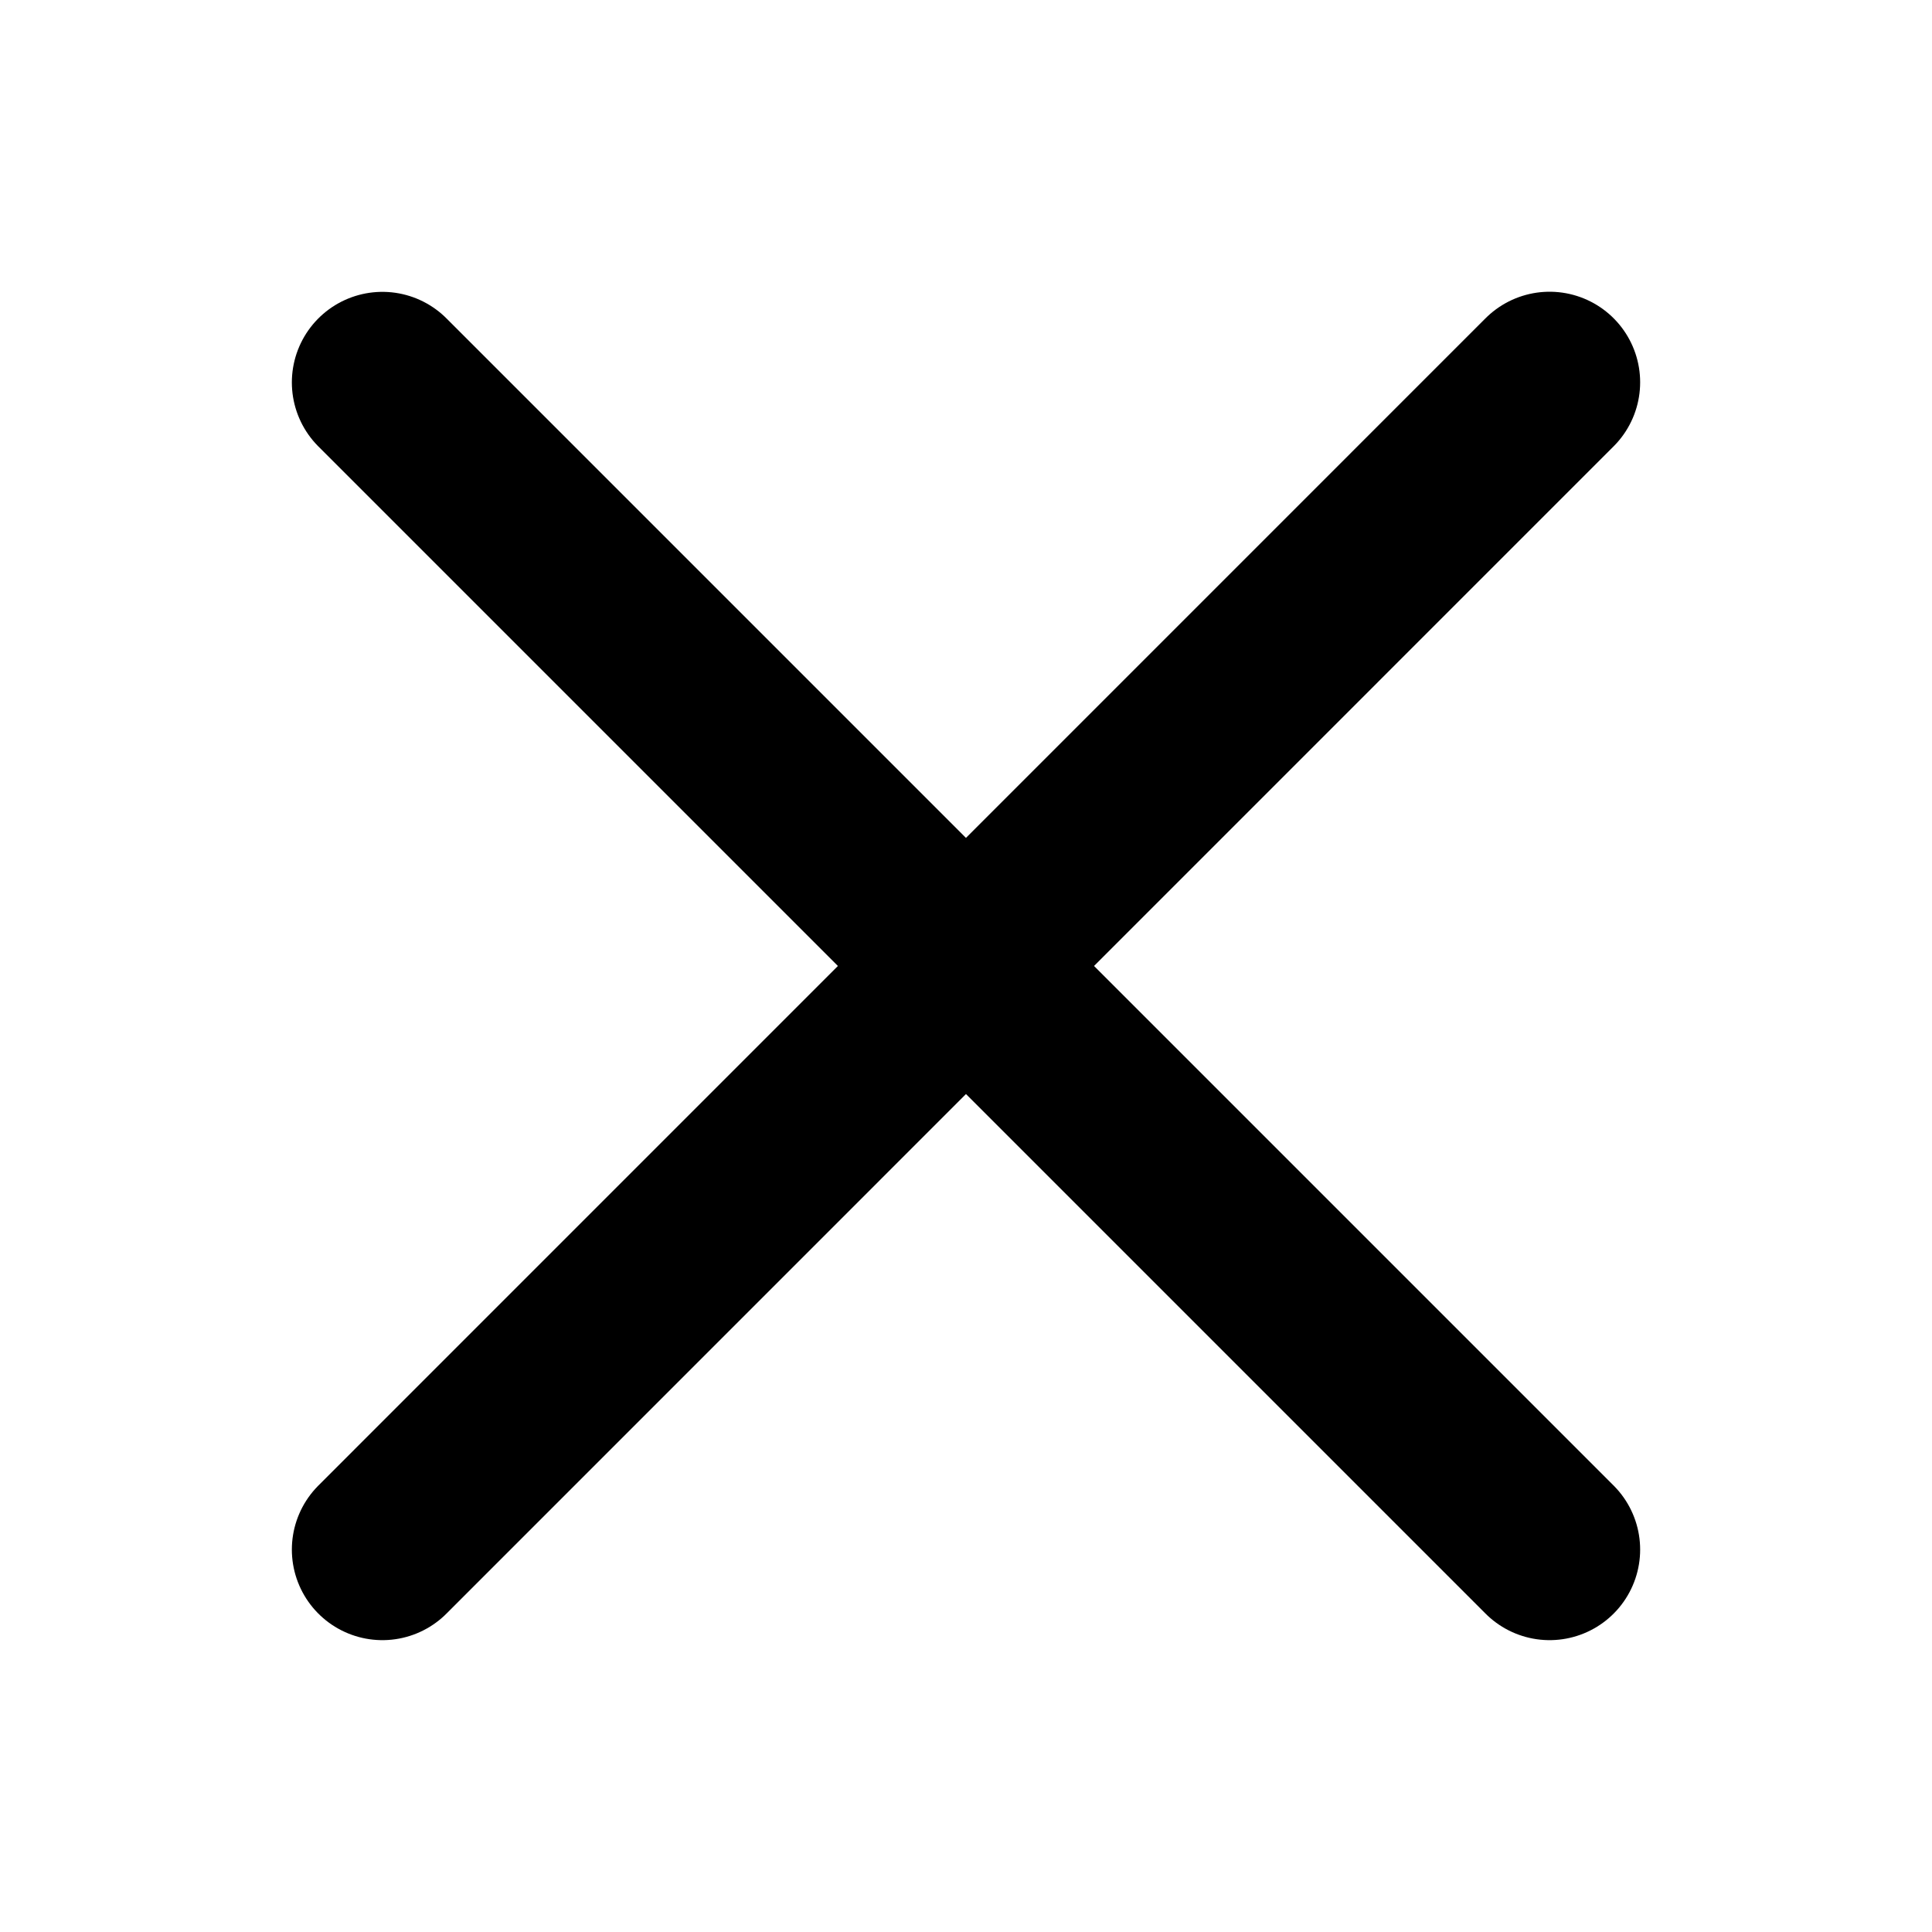
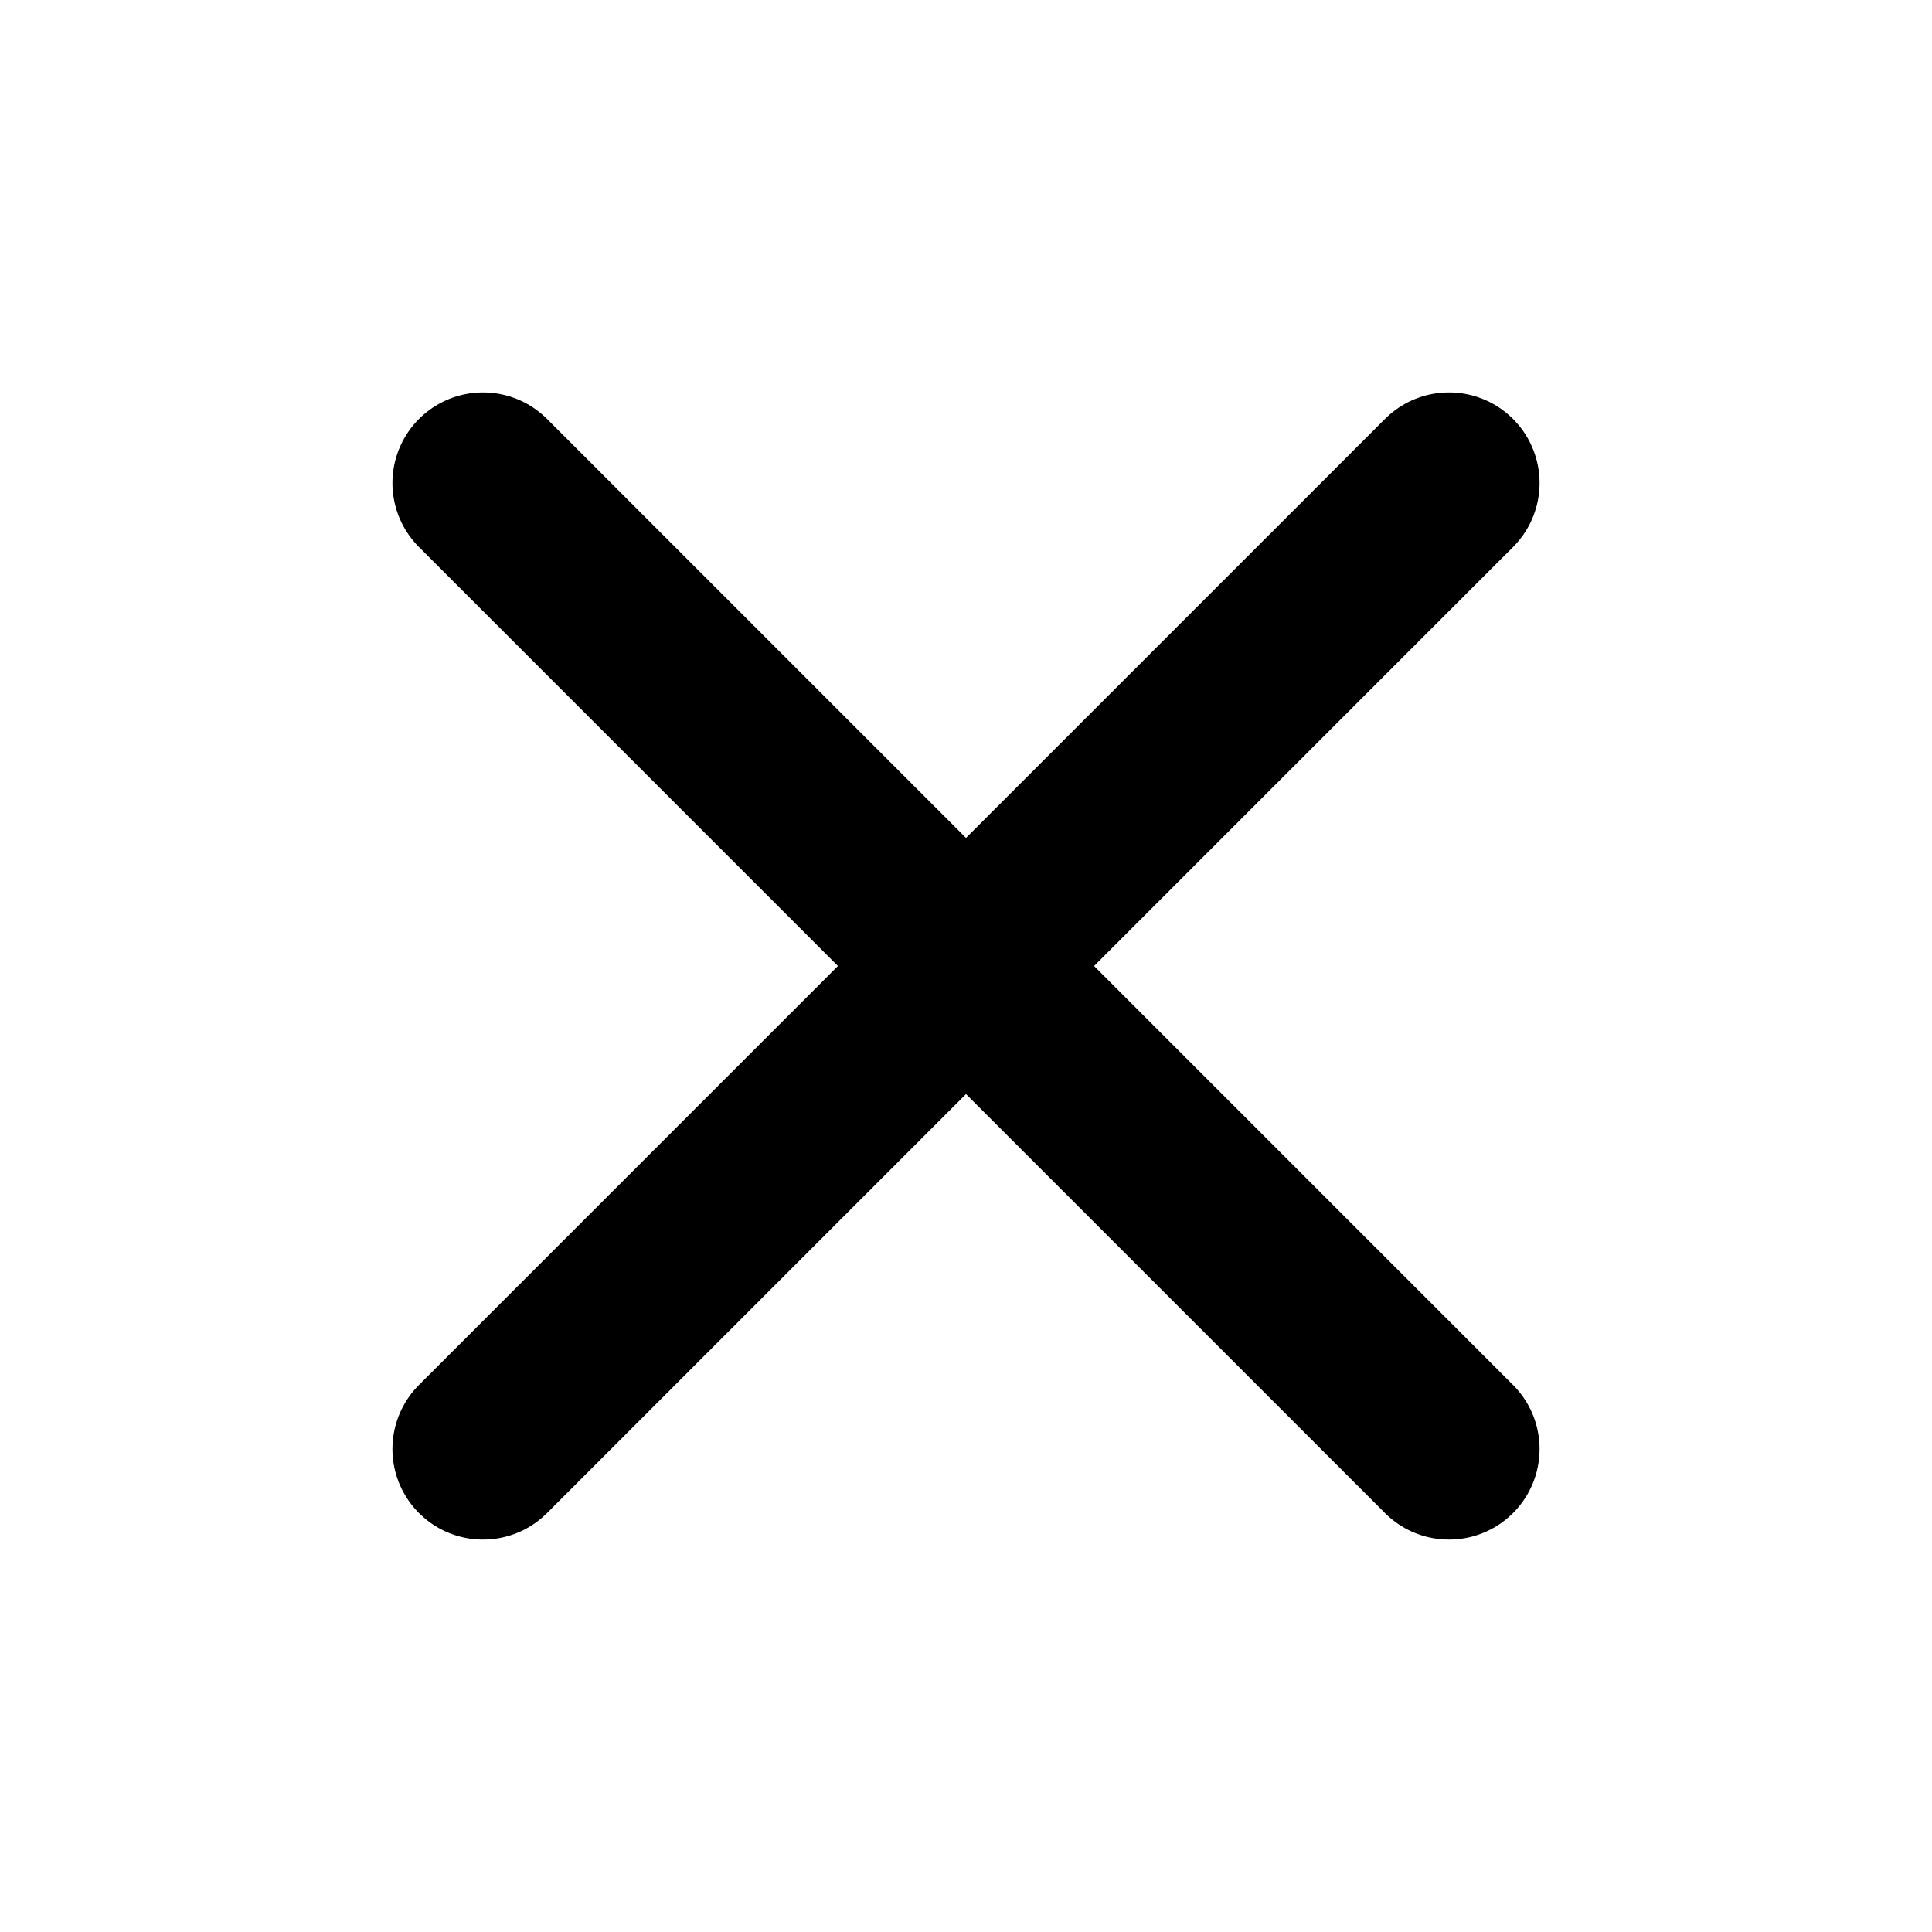
- <svg xmlns="http://www.w3.org/2000/svg" width="16" height="16" fill="none" viewBox="0 0 16 16">
-   <path stroke="currentColor" stroke-linecap="round" stroke-width="1.5" d="m3.167 3.167 9.666 9.666m0-9.667-9.666 9.667" />
+ <svg xmlns="http://www.w3.org/2000/svg" width="16" height="16" viewBox="0 0 16 16" fill="none">
+   <path d="M4 4L12 12M12 4L4 12" stroke="currentColor" stroke-width="1.5" stroke-linecap="round" />
</svg>
